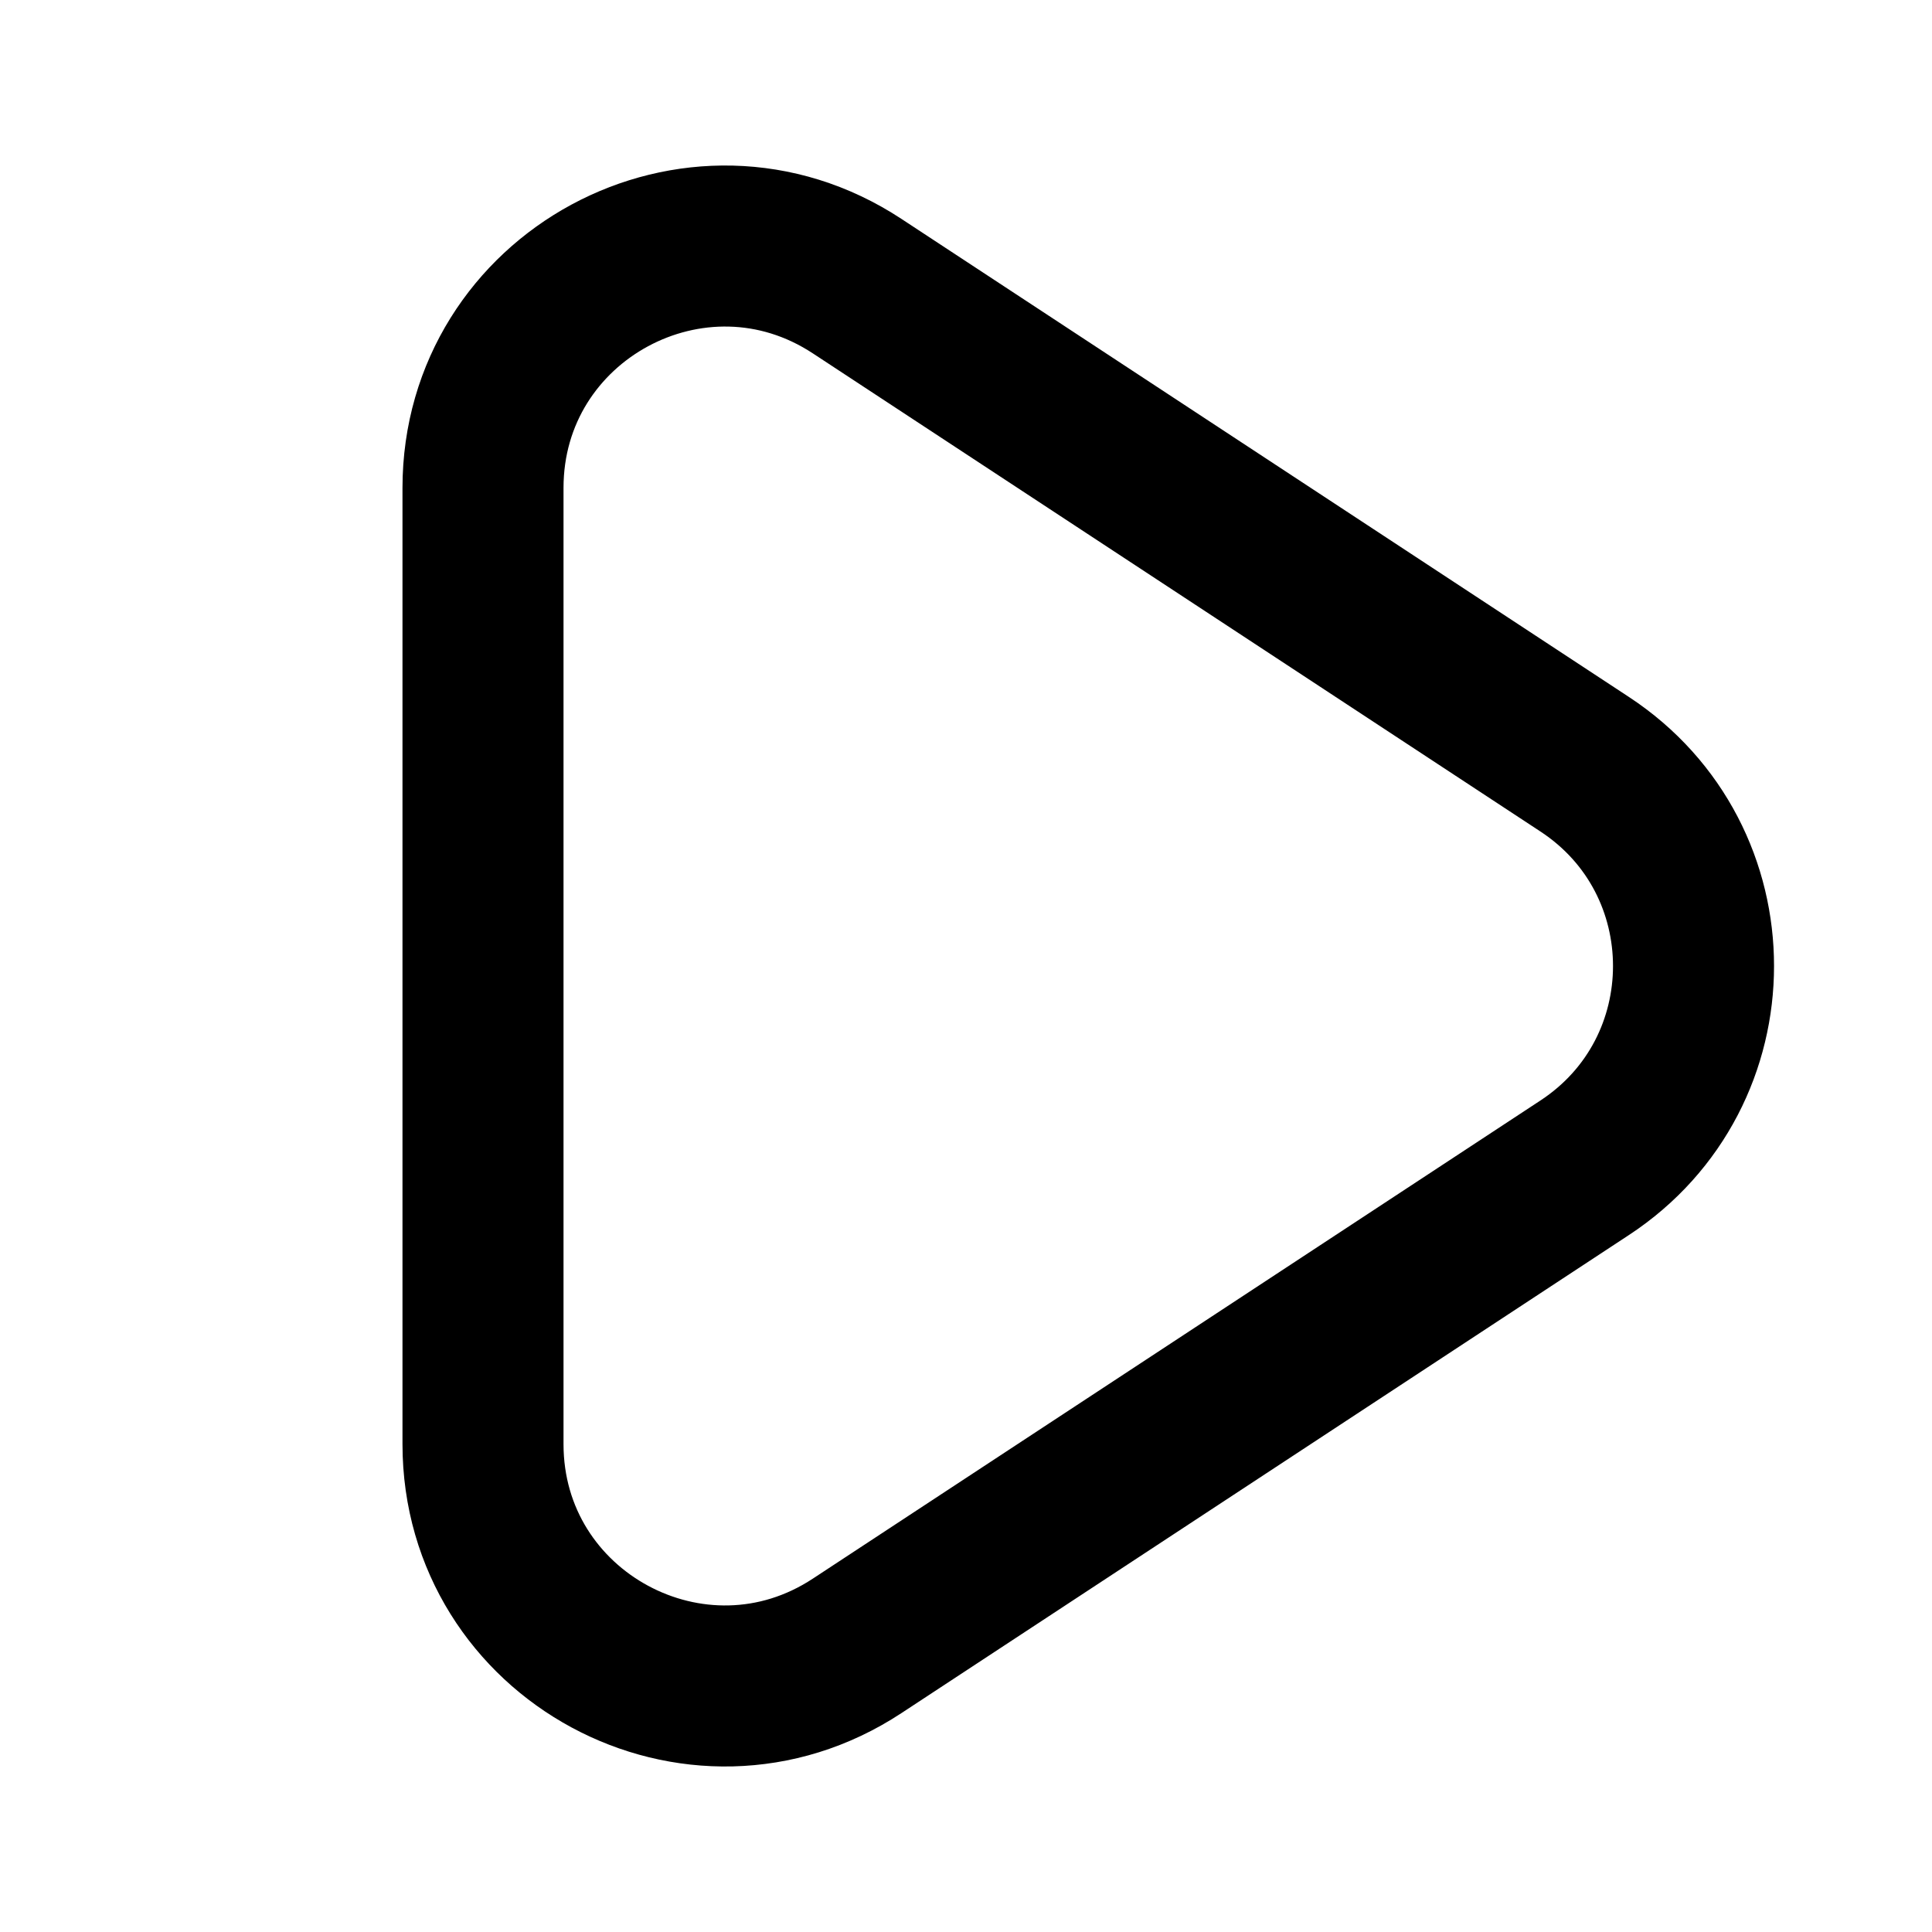
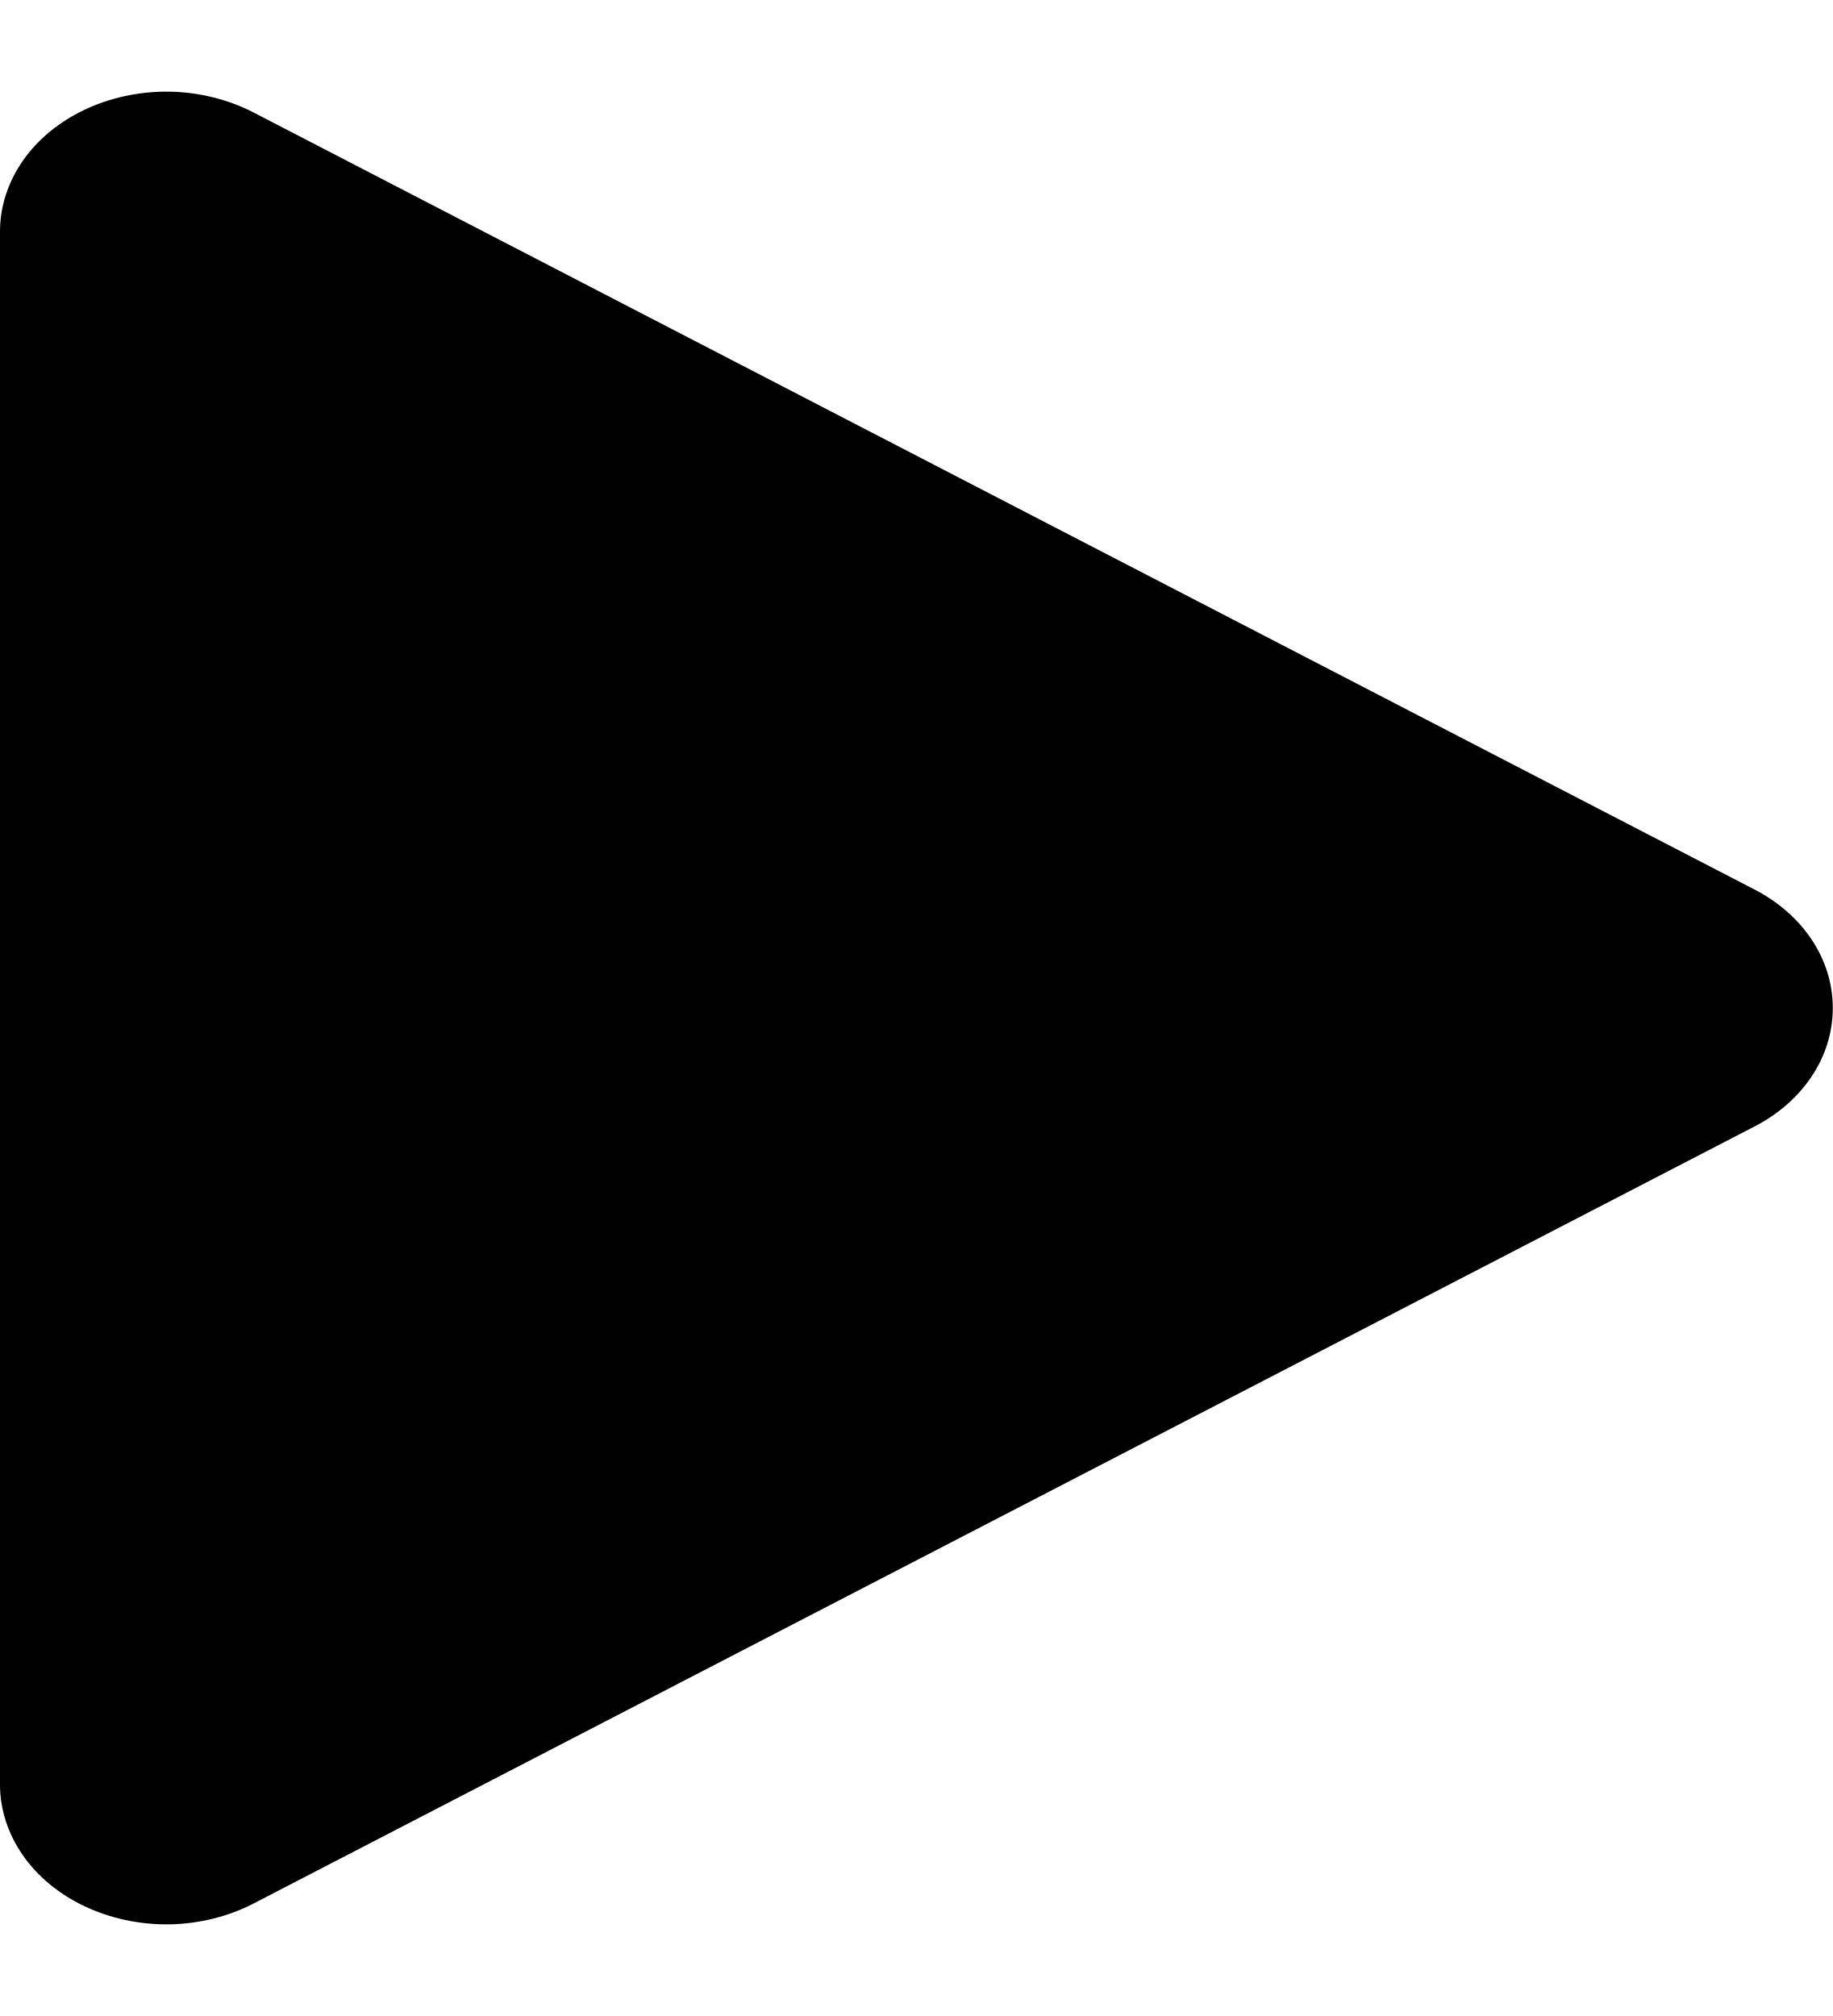
- <svg xmlns="http://www.w3.org/2000/svg" width="20" height="20" viewBox="0 0 20 20" fill="none">
-   <path d="M16.404 7.911L8.873 2.962C7.211 1.869 5 3.062 5 5.051V14.949C5 16.938 7.211 18.131 8.873 17.038L16.404 12.089C17.907 11.102 17.907 8.898 16.404 7.911Z" stroke="currentColor" stroke-width="1.667" stroke-linejoin="round" />
+ <svg xmlns="http://www.w3.org/2000/svg" width="10" height="11" viewBox="0 0 10 11" fill="currentColor">
+   <path d="M10 5.5C10 5.631 9.961 5.759 9.885 5.873C9.809 5.987 9.7 6.082 9.568 6.149L1.382 10.387C1.244 10.458 1.086 10.497 0.924 10.5C0.762 10.502 0.602 10.468 0.461 10.401C0.322 10.335 0.205 10.239 0.124 10.122C0.043 10.005 0 9.872 0 9.737V1.263C0 1.128 0.043 0.995 0.124 0.878C0.205 0.761 0.322 0.665 0.461 0.599C0.602 0.532 0.762 0.498 0.924 0.5C1.086 0.503 1.244 0.542 1.382 0.613L9.568 4.851C9.7 4.918 9.809 5.013 9.885 5.127C9.961 5.241 10 5.369 10 5.5Z" fill="currentColor" />
</svg>
